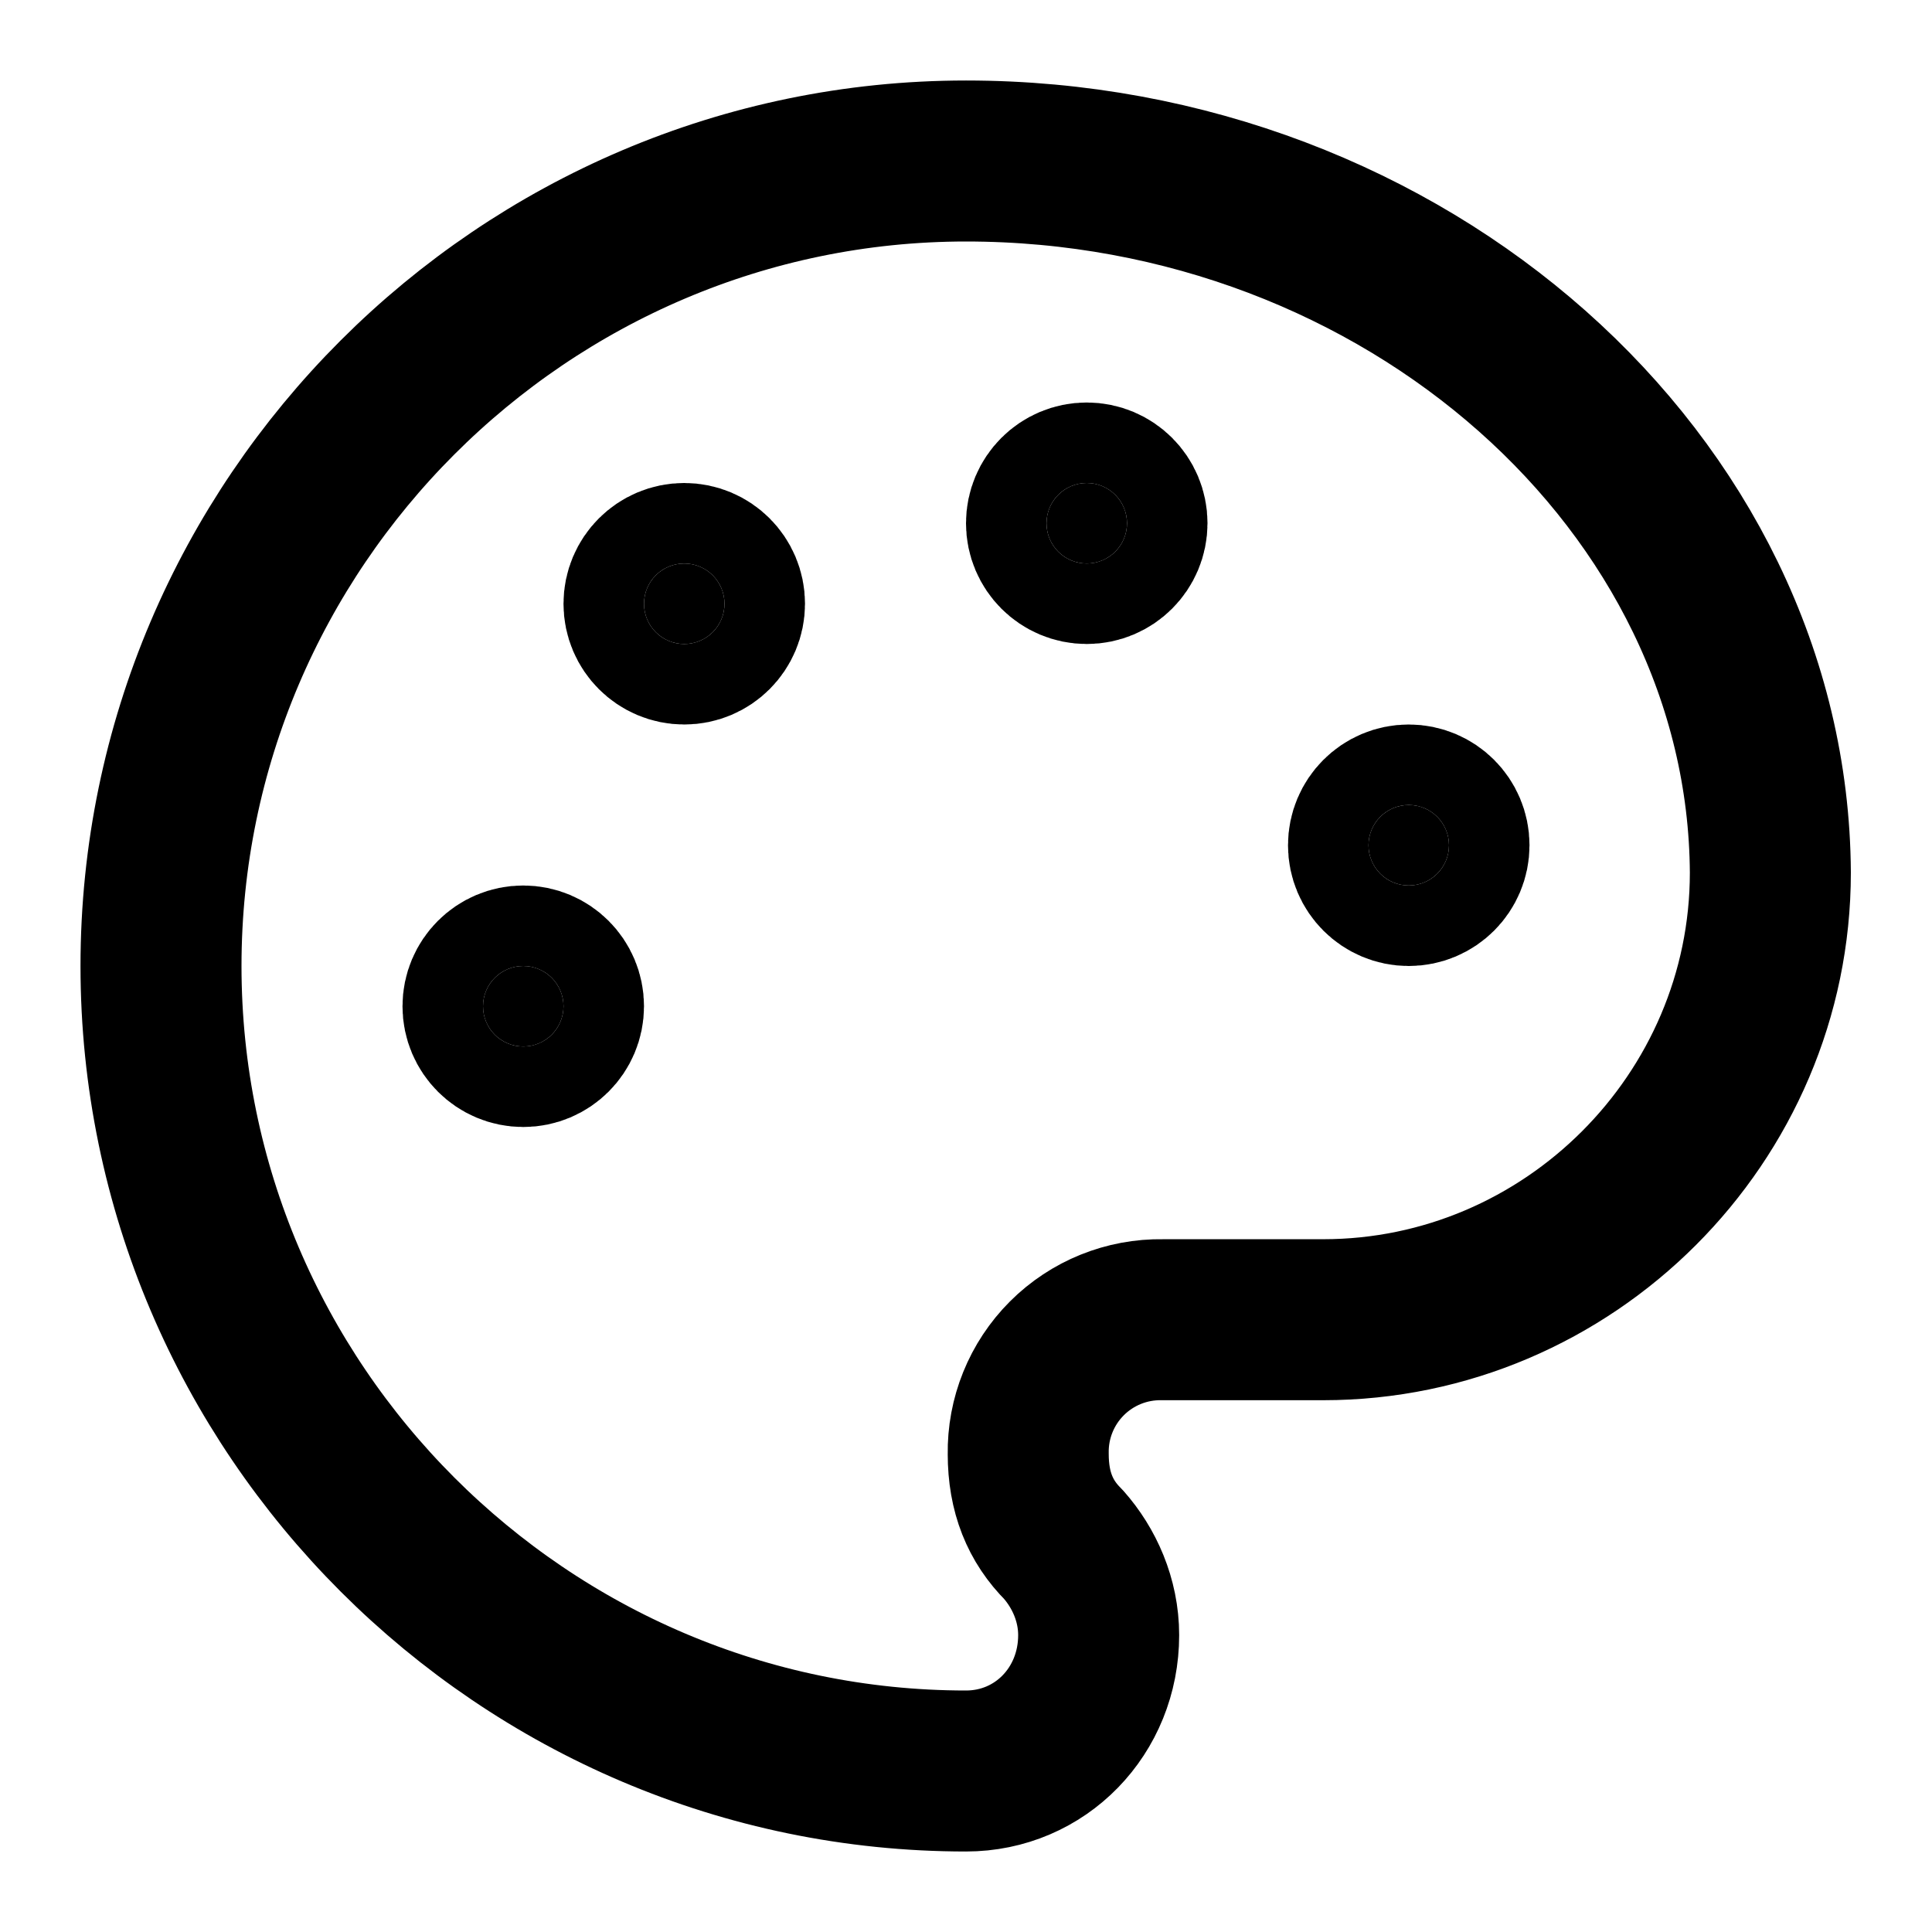
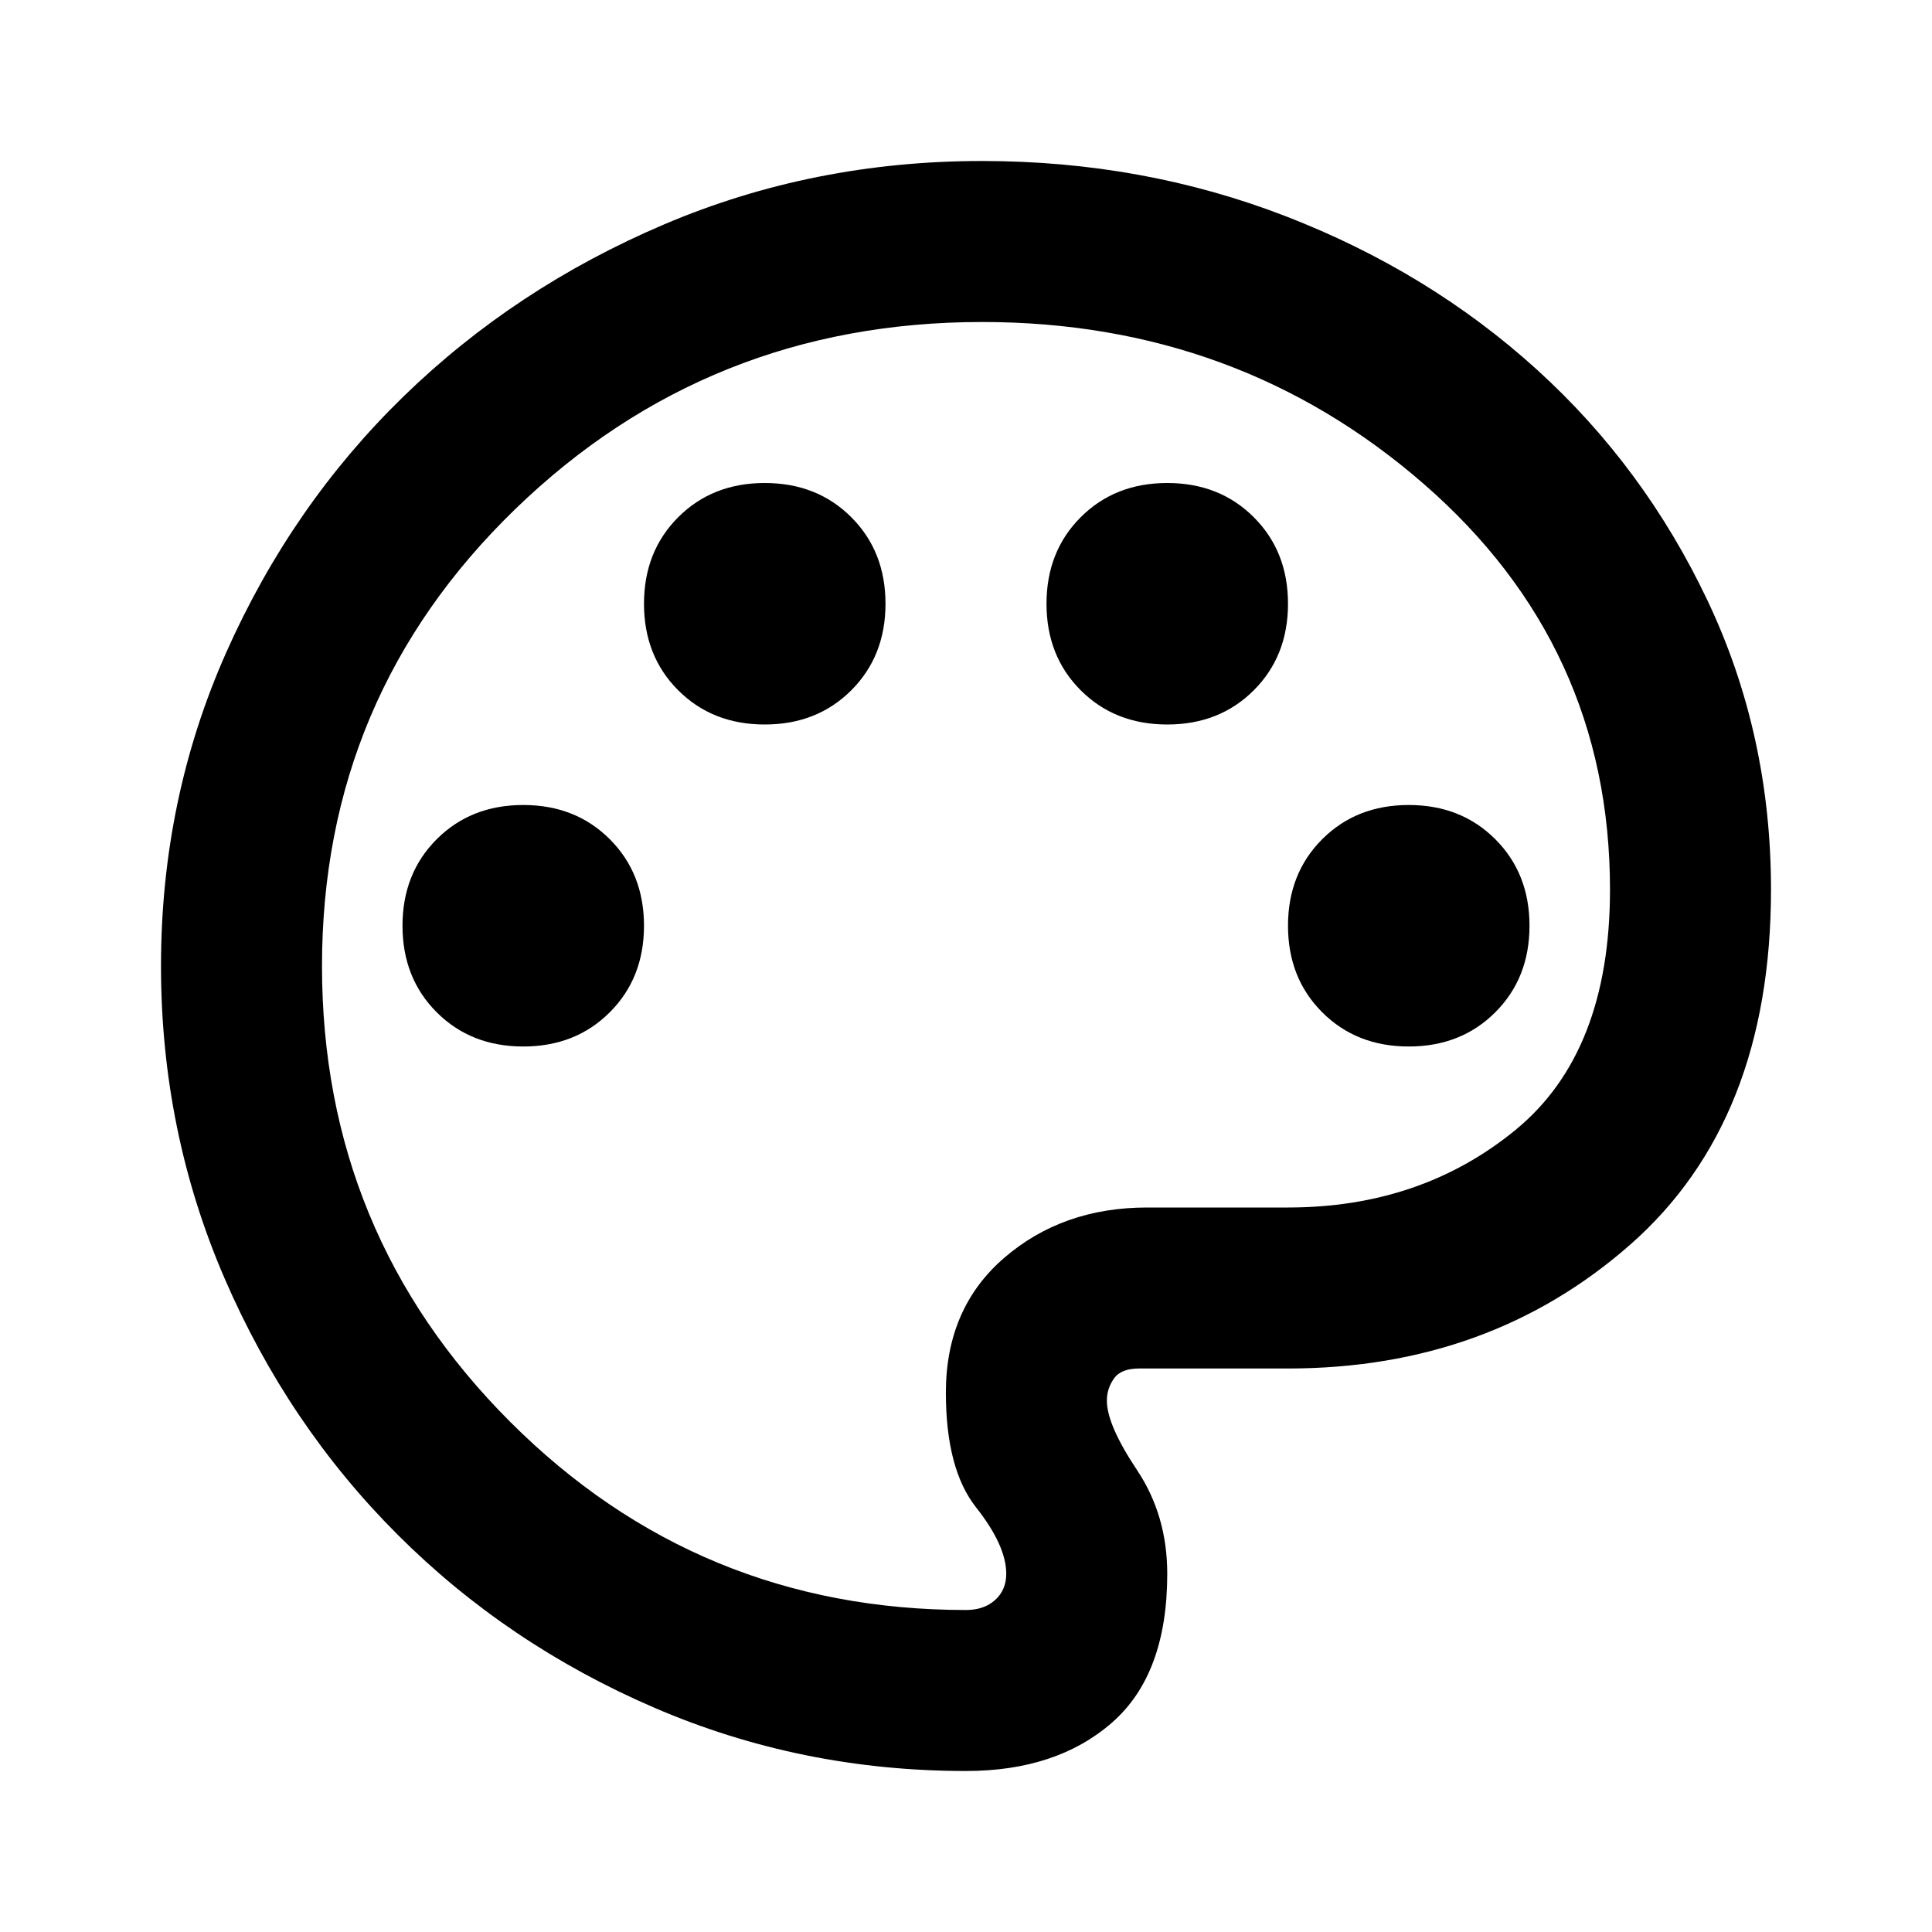
- <svg xmlns="http://www.w3.org/2000/svg" width="24" height="24" viewBox="0 0 24 24" fill="none" stroke="currentColor" stroke-width="2" stroke-linecap="round" stroke-linejoin="round" class="lucide lucide-palette">
-   <circle cx="13.5" cy="6.5" r=".5" fill="currentColor" />
-   <circle cx="17.5" cy="10.5" r=".5" fill="currentColor" />
-   <circle cx="8.5" cy="7.5" r=".5" fill="currentColor" />
-   <circle cx="6.5" cy="12.5" r=".5" fill="currentColor" />
-   <path d="M12 2C6.5 2 2 6.5 2 12s4.5 10 10 10c.926 0 1.648-.746 1.648-1.688 0-.437-.18-.835-.437-1.125-.29-.289-.438-.652-.438-1.125a1.64 1.64 0 0 1 1.668-1.668h1.996c3.051 0 5.555-2.503 5.555-5.554C21.965 6.012 17.461 2 12 2z" />
+ <svg xmlns="http://www.w3.org/2000/svg" height="24px" viewBox="0 -960 960 960" width="24px" fill="currentColor">
+   <path d="M480-80q-82 0-155-31.5t-127.5-86Q143-252 111.5-325T80-480q0-83 32.5-156t88-127Q256-817 330-848.5T488-880q80 0 151 27.5t124.5 76q53.5 48.5 85 115T880-518q0 115-70 176.5T640-280h-74q-9 0-12.5 5t-3.5 11q0 12 15 34.5t15 51.5q0 50-27.5 74T480-80Zm0-400Zm-177 23q17-17 17-43t-17-43q-17-17-43-17t-43 17q-17 17-17 43t17 43q17 17 43 17t43-17Zm120-160q17-17 17-43t-17-43q-17-17-43-17t-43 17q-17 17-17 43t17 43q17 17 43 17t43-17Zm200 0q17-17 17-43t-17-43q-17-17-43-17t-43 17q-17 17-17 43t17 43q17 17 43 17t43-17Zm120 160q17-17 17-43t-17-43q-17-17-43-17t-43 17q-17 17-17 43t17 43q17 17 43 17t43-17ZM480-160q9 0 14.5-5t5.5-13q0-14-15-33t-15-57q0-42 29-67t71-25h70q66 0 113-38.5T800-518q0-121-92.5-201.5T488-800q-136 0-232 93t-96 227q0 133 93.5 226.5T480-160Z" />
</svg>
